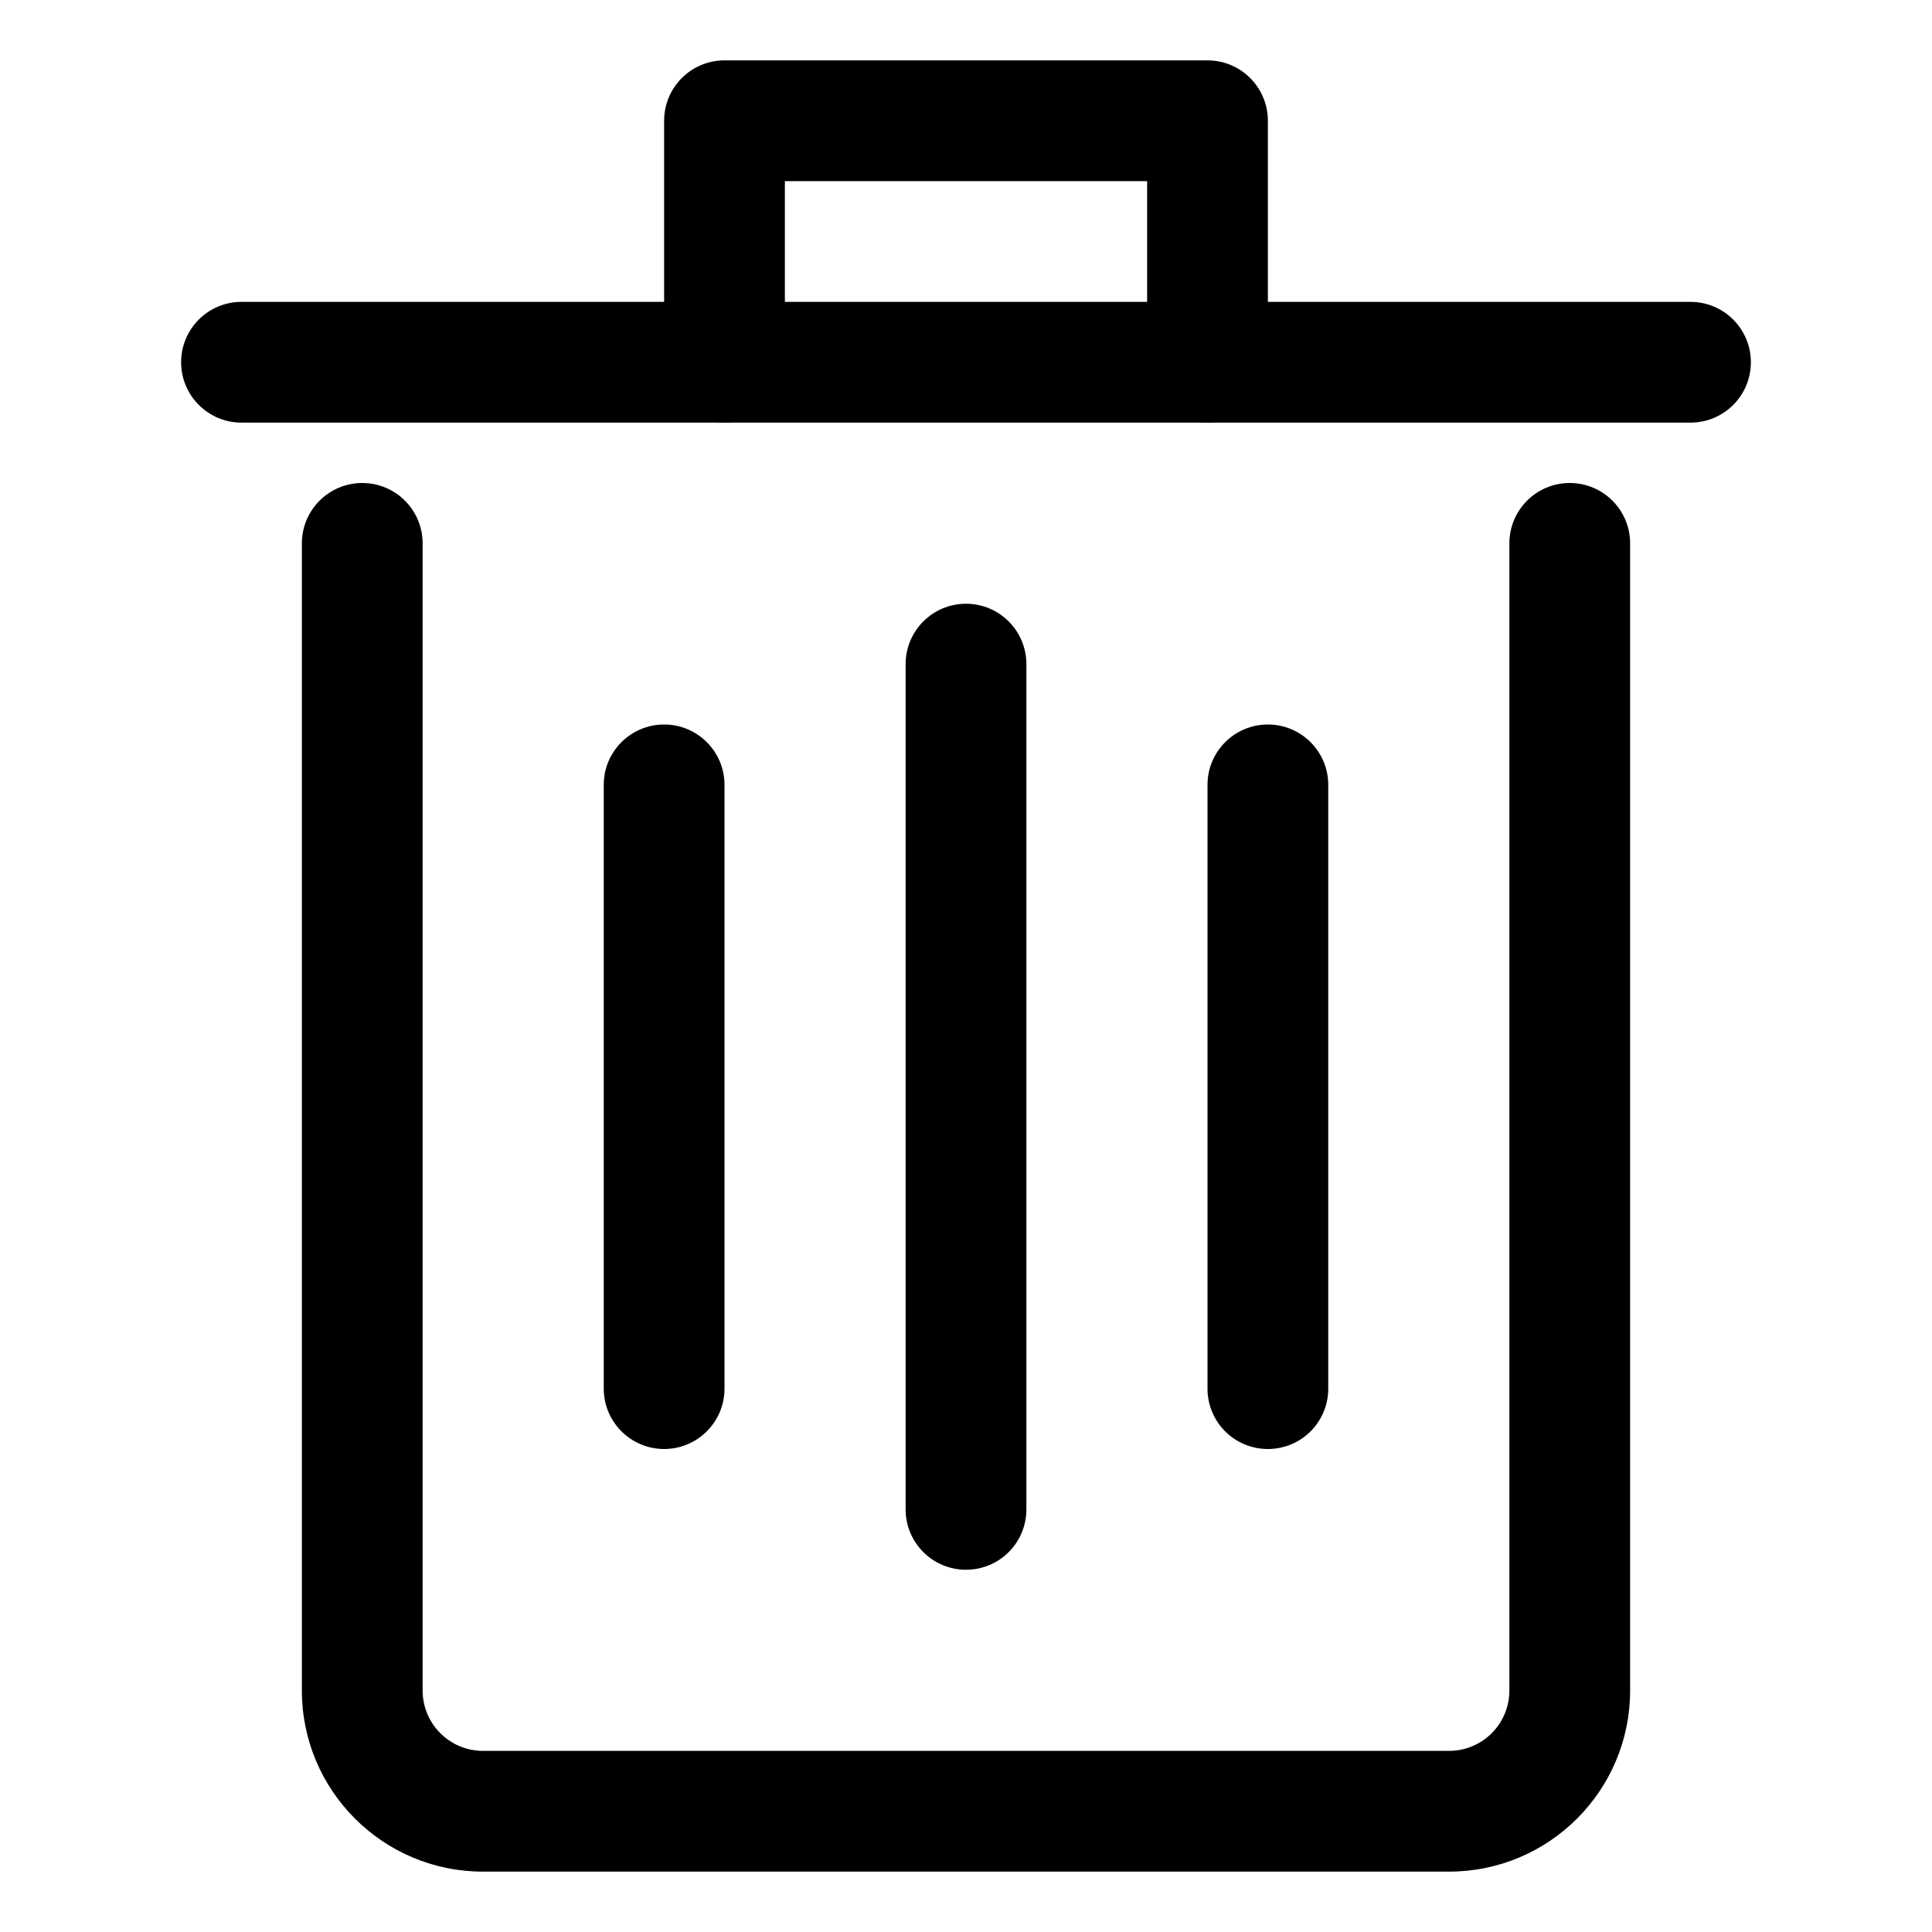
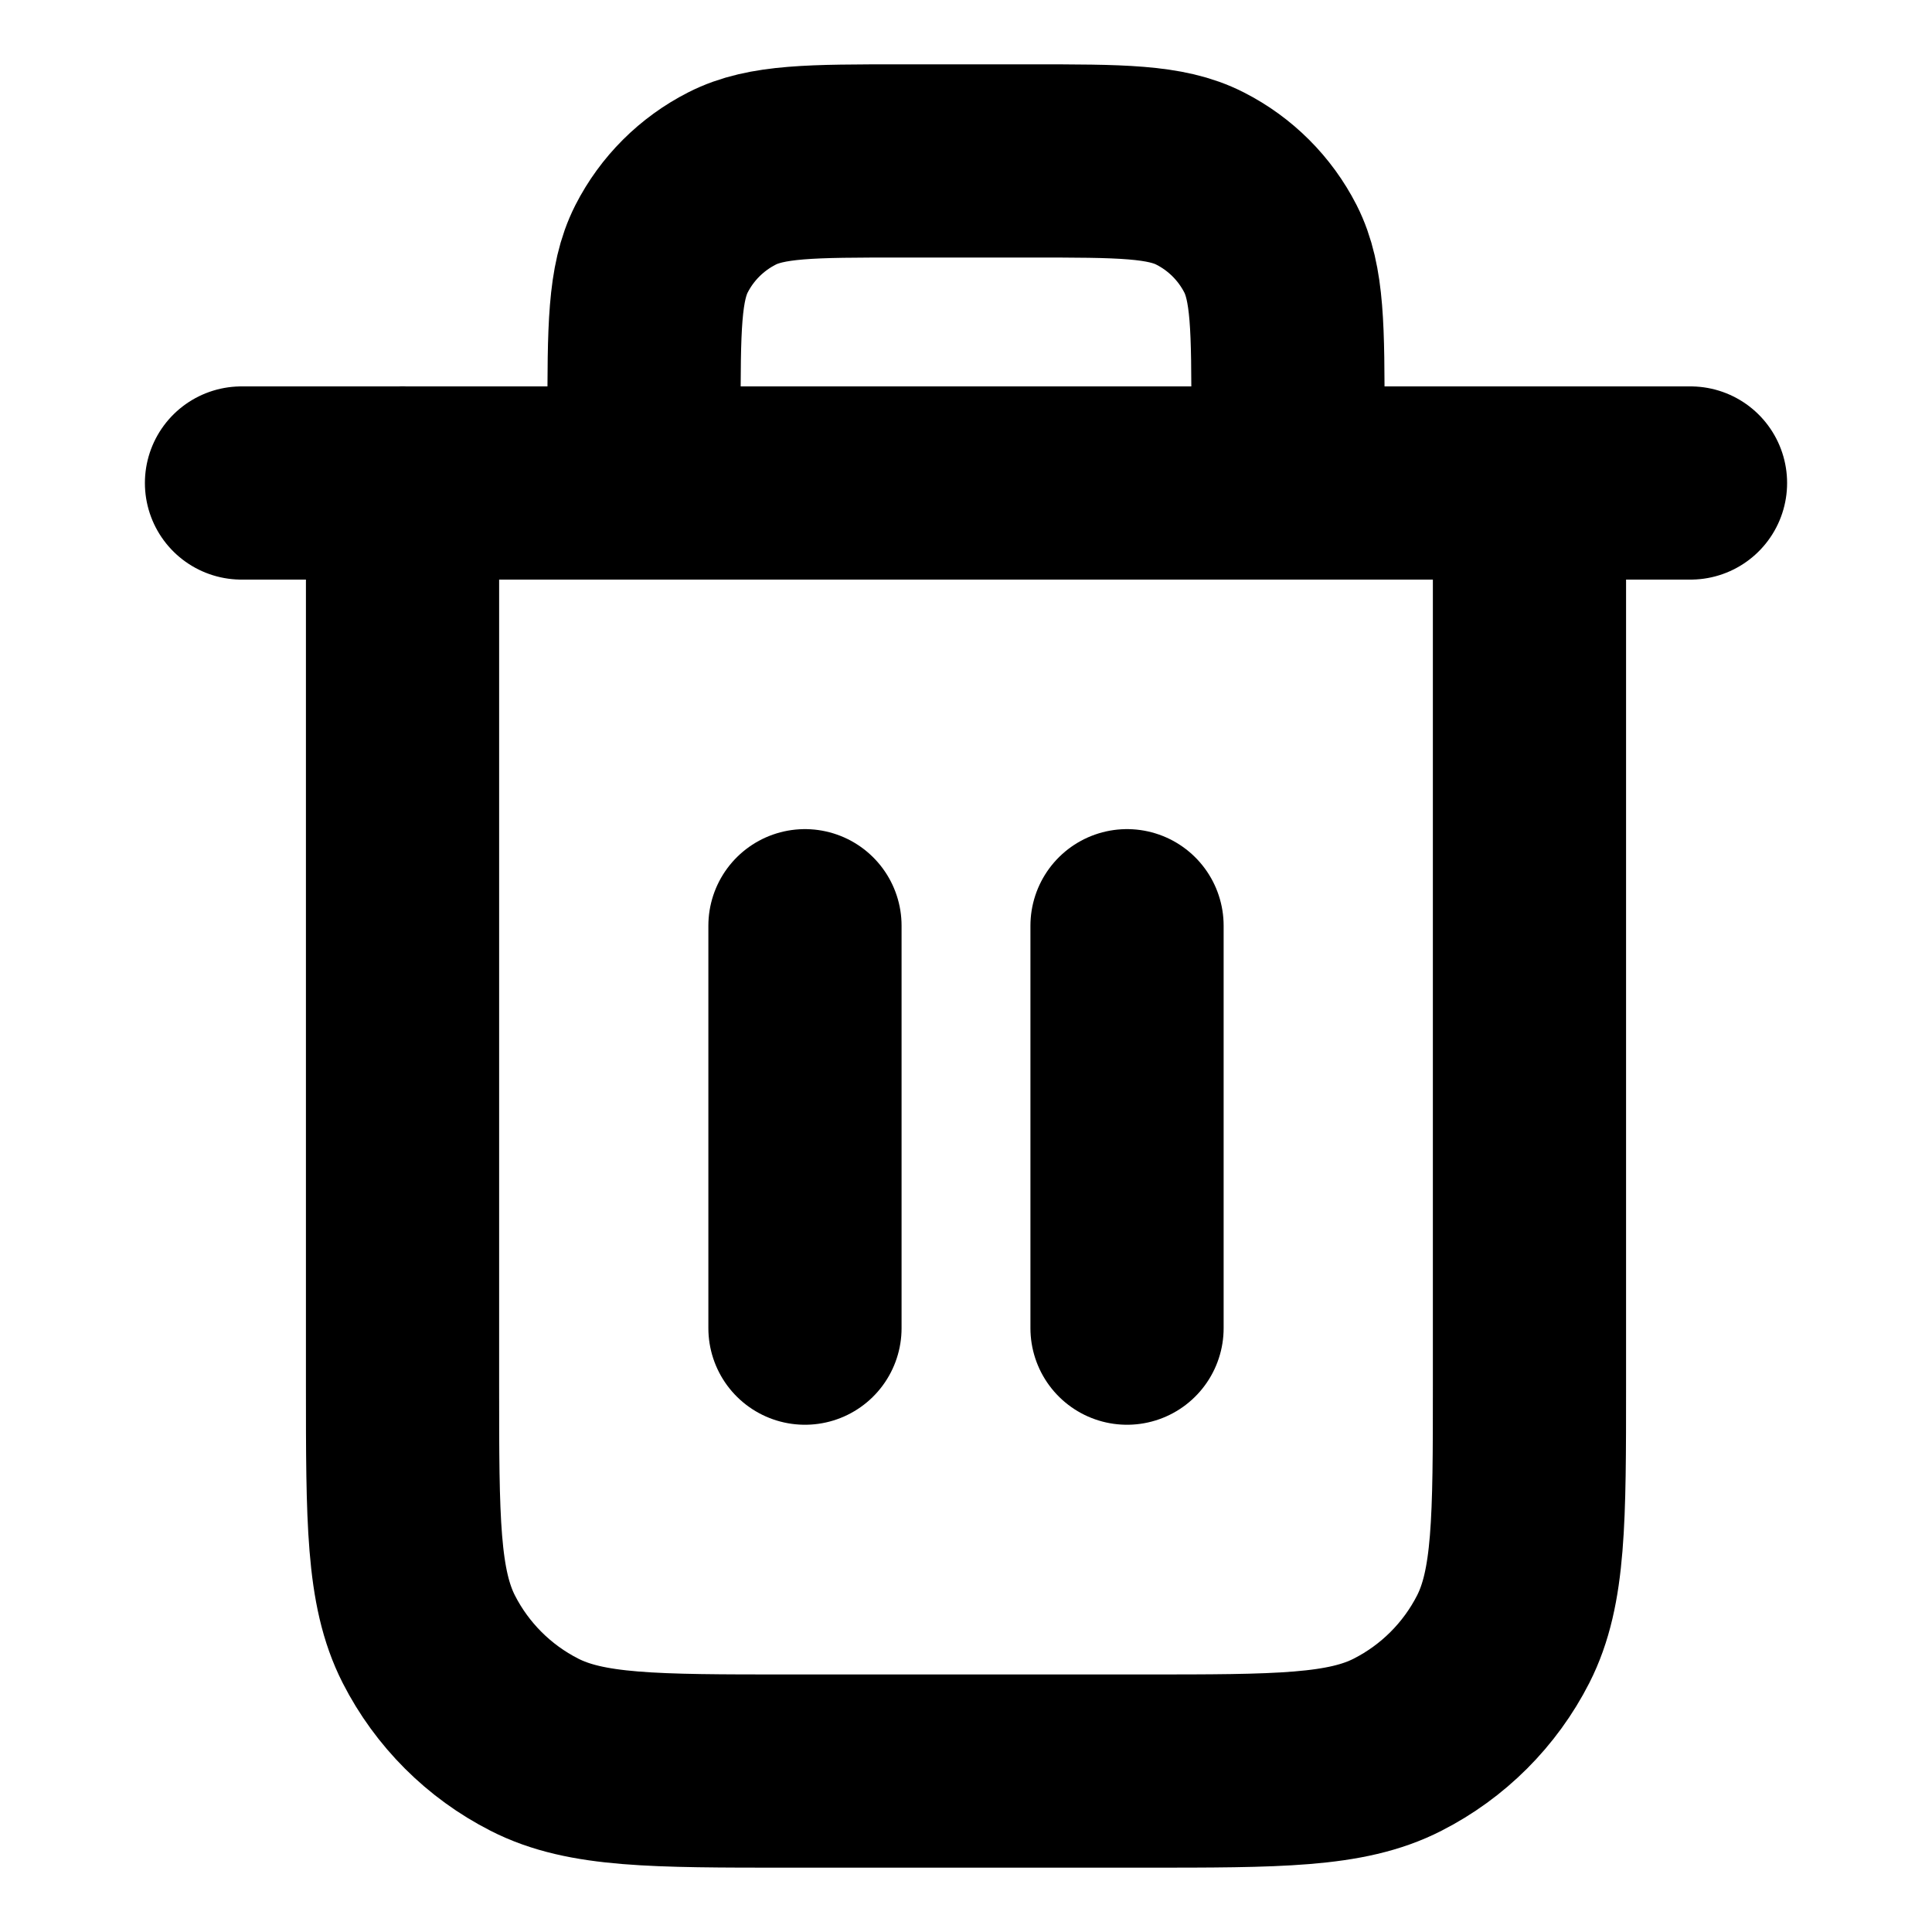
<svg xmlns="http://www.w3.org/2000/svg" viewBox="0 0 20 20" fill="none">
-   <path d="M15 19.375H5A1.875 1.875 0 0 1 3.125 17.5V5.625a.625.625 0 0 1 1.25 0V17.5a.625.625 0 0 0 .625.625h10a.624.624 0 0 0 .625-.625V5.625a.625.625 0 1 1 1.25 0V17.5A1.875 1.875 0 0 1 15 19.375Zm2.5-15h-15a.625.625 0 0 1 0-1.25h15a.625.625 0 1 1 0 1.25Z" fill="currentColor" />
-   <path d="M12.5 4.375a.625.625 0 0 1-.625-.625V1.875h-3.75V3.75a.625.625 0 0 1-1.25 0v-2.5A.625.625 0 0 1 7.5.625h5a.625.625 0 0 1 .625.625v2.5a.625.625 0 0 1-.625.625ZM10 16.25a.625.625 0 0 1-.625-.625v-8.75a.625.625 0 0 1 1.25 0v8.75a.624.624 0 0 1-.625.625ZM13.125 15a.624.624 0 0 1-.625-.625v-6.25a.625.625 0 1 1 1.25 0v6.25a.624.624 0 0 1-.625.625Zm-6.25 0a.625.625 0 0 1-.625-.625v-6.25a.625.625 0 0 1 1.25 0v6.25a.625.625 0 0 1-.625.625Z" fill="currentColor" />
+   <path d="M13.333 5v-.667c0-.934 0-1.4-.181-1.757a1.667 1.667 0 0 0-.729-.728c-.356-.182-.823-.182-1.756-.182H9.333c-.933 0-1.4 0-1.756.182-.314.16-.569.414-.729.728-.181.357-.181.823-.181 1.757v.666m1.666 4.584v4.166m3.334-4.166v4.166M2.5 5h15m-1.667 0v9.334c0 1.4 0 2.1-.272 2.635a2.5 2.5 0 0 1-1.093 1.092c-.534.273-1.235.273-2.635.273H8.167c-1.4 0-2.1 0-2.635-.273a2.5 2.5 0 0 1-1.093-1.092c-.272-.535-.272-1.235-.272-2.635V4.999" stroke="currentColor" stroke-width="2" stroke-linecap="round" stroke-linejoin="round" />
</svg>
